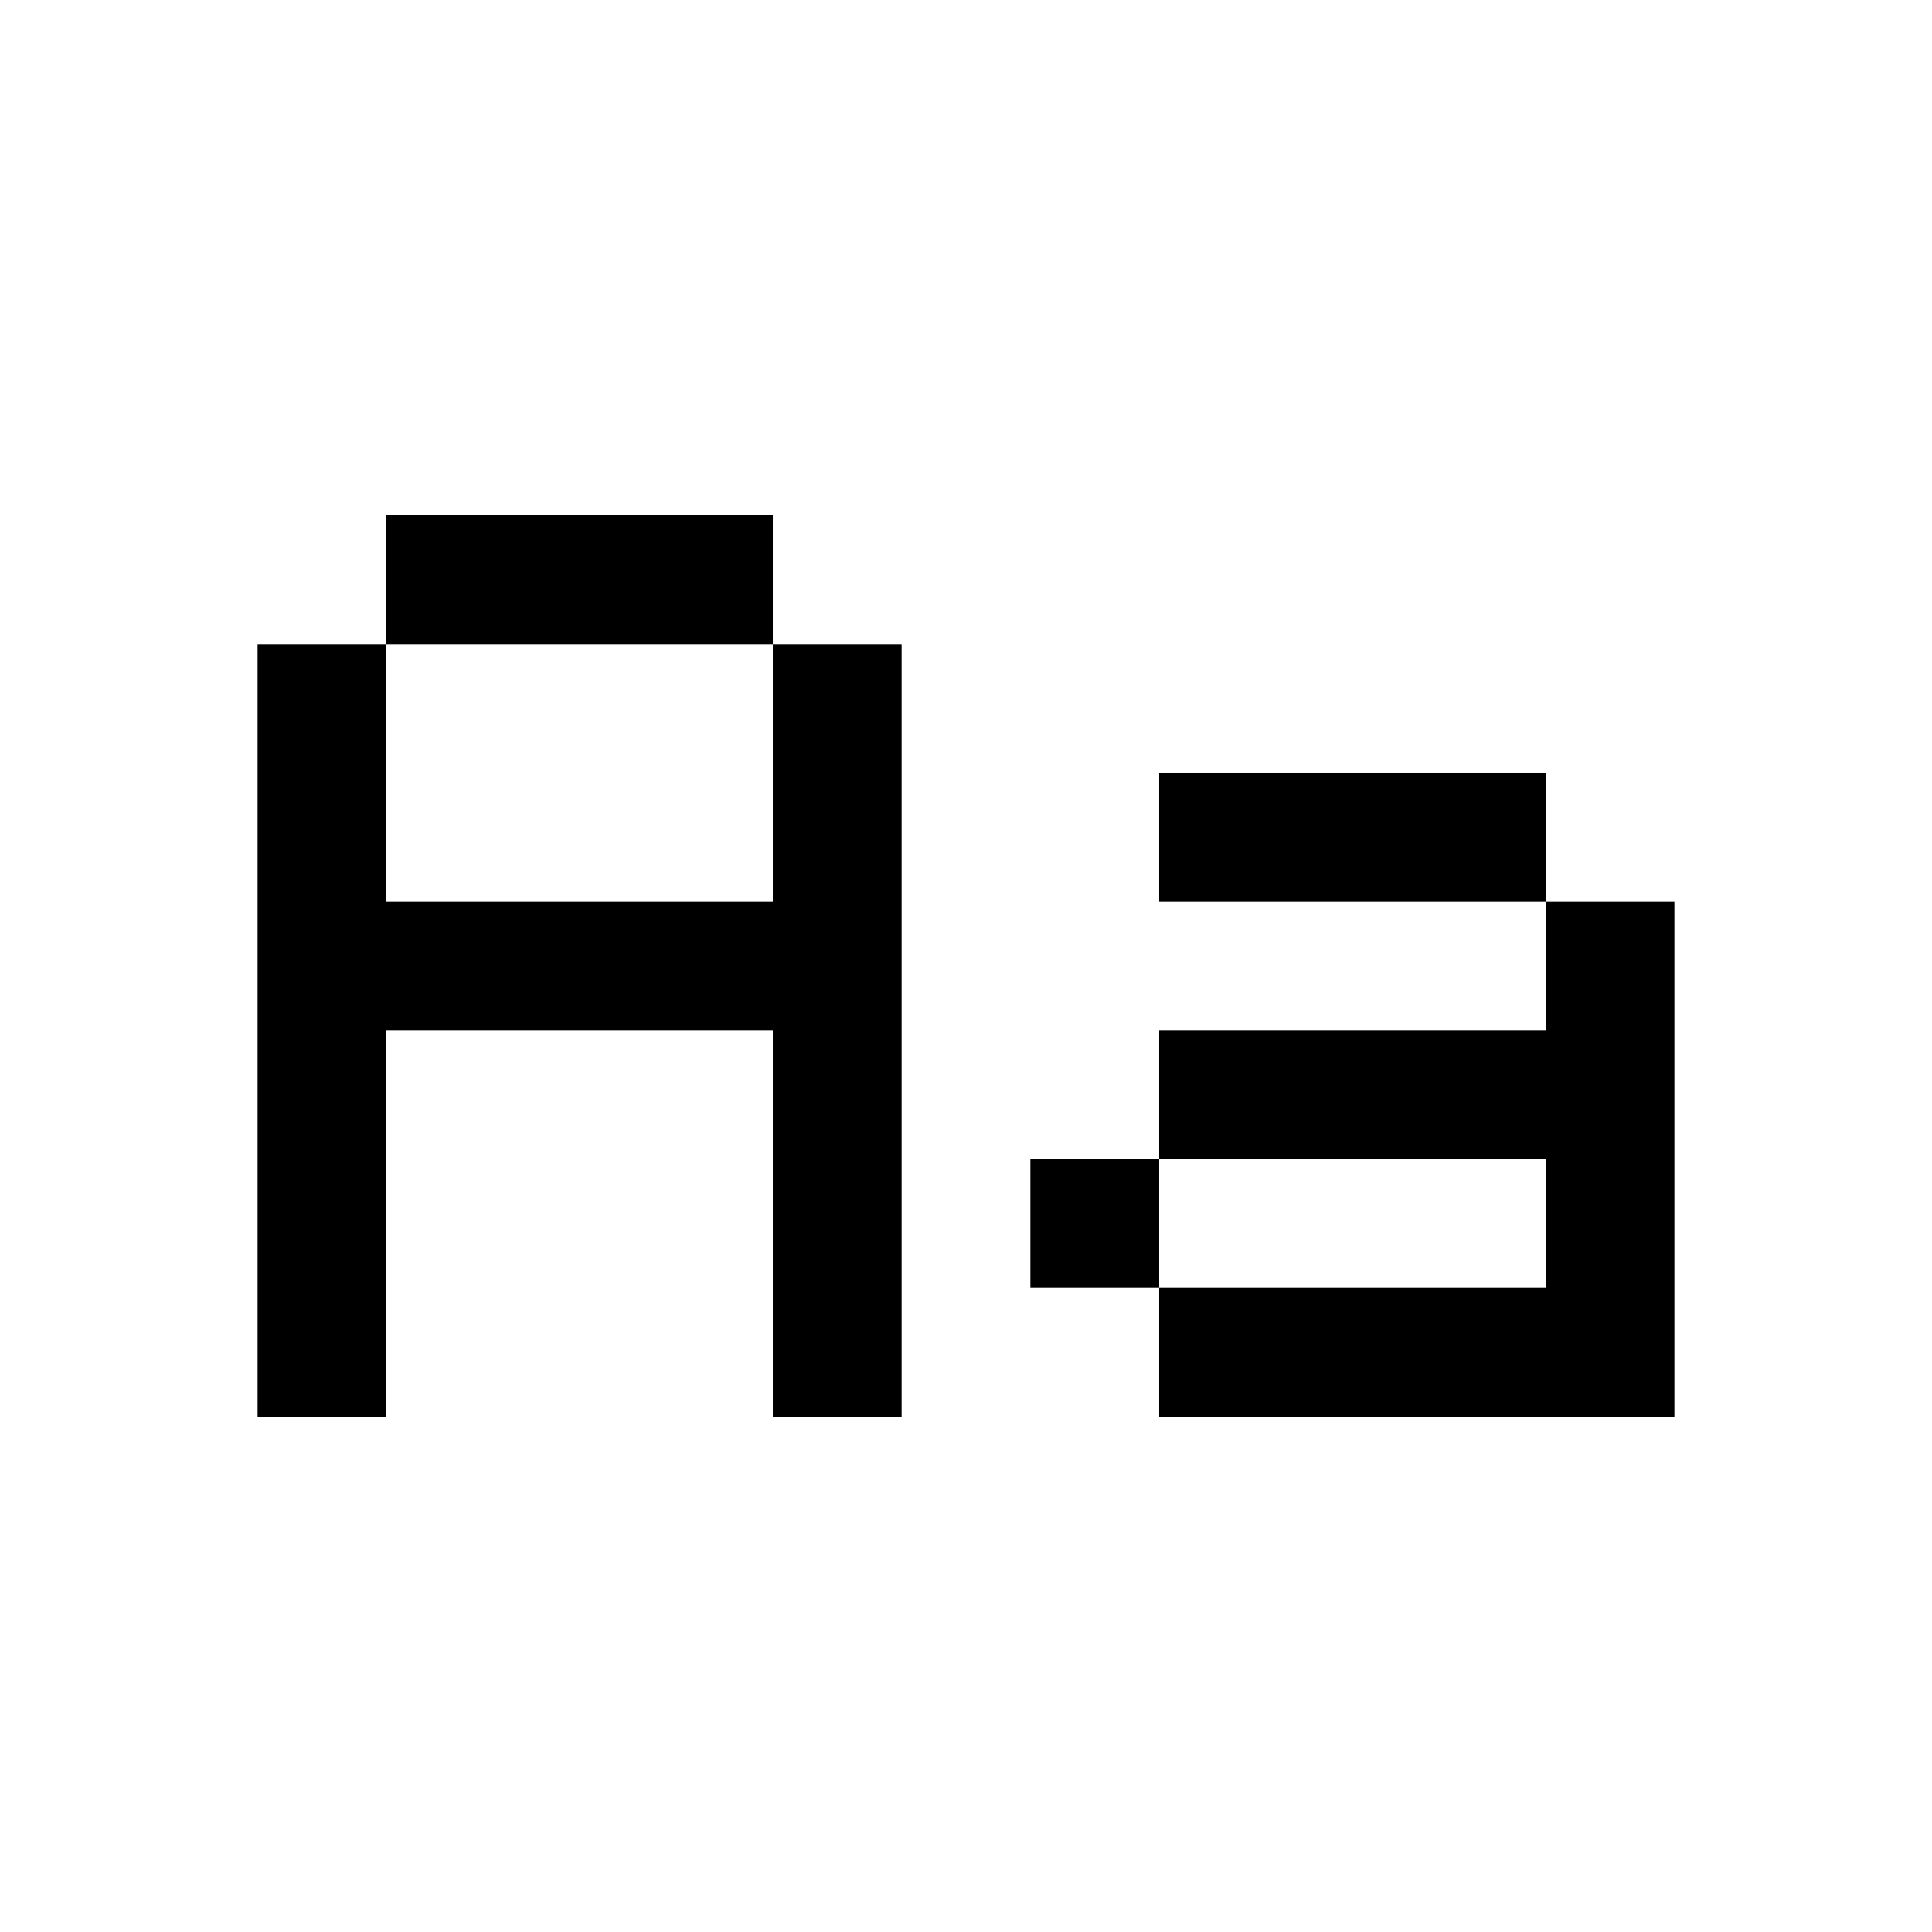
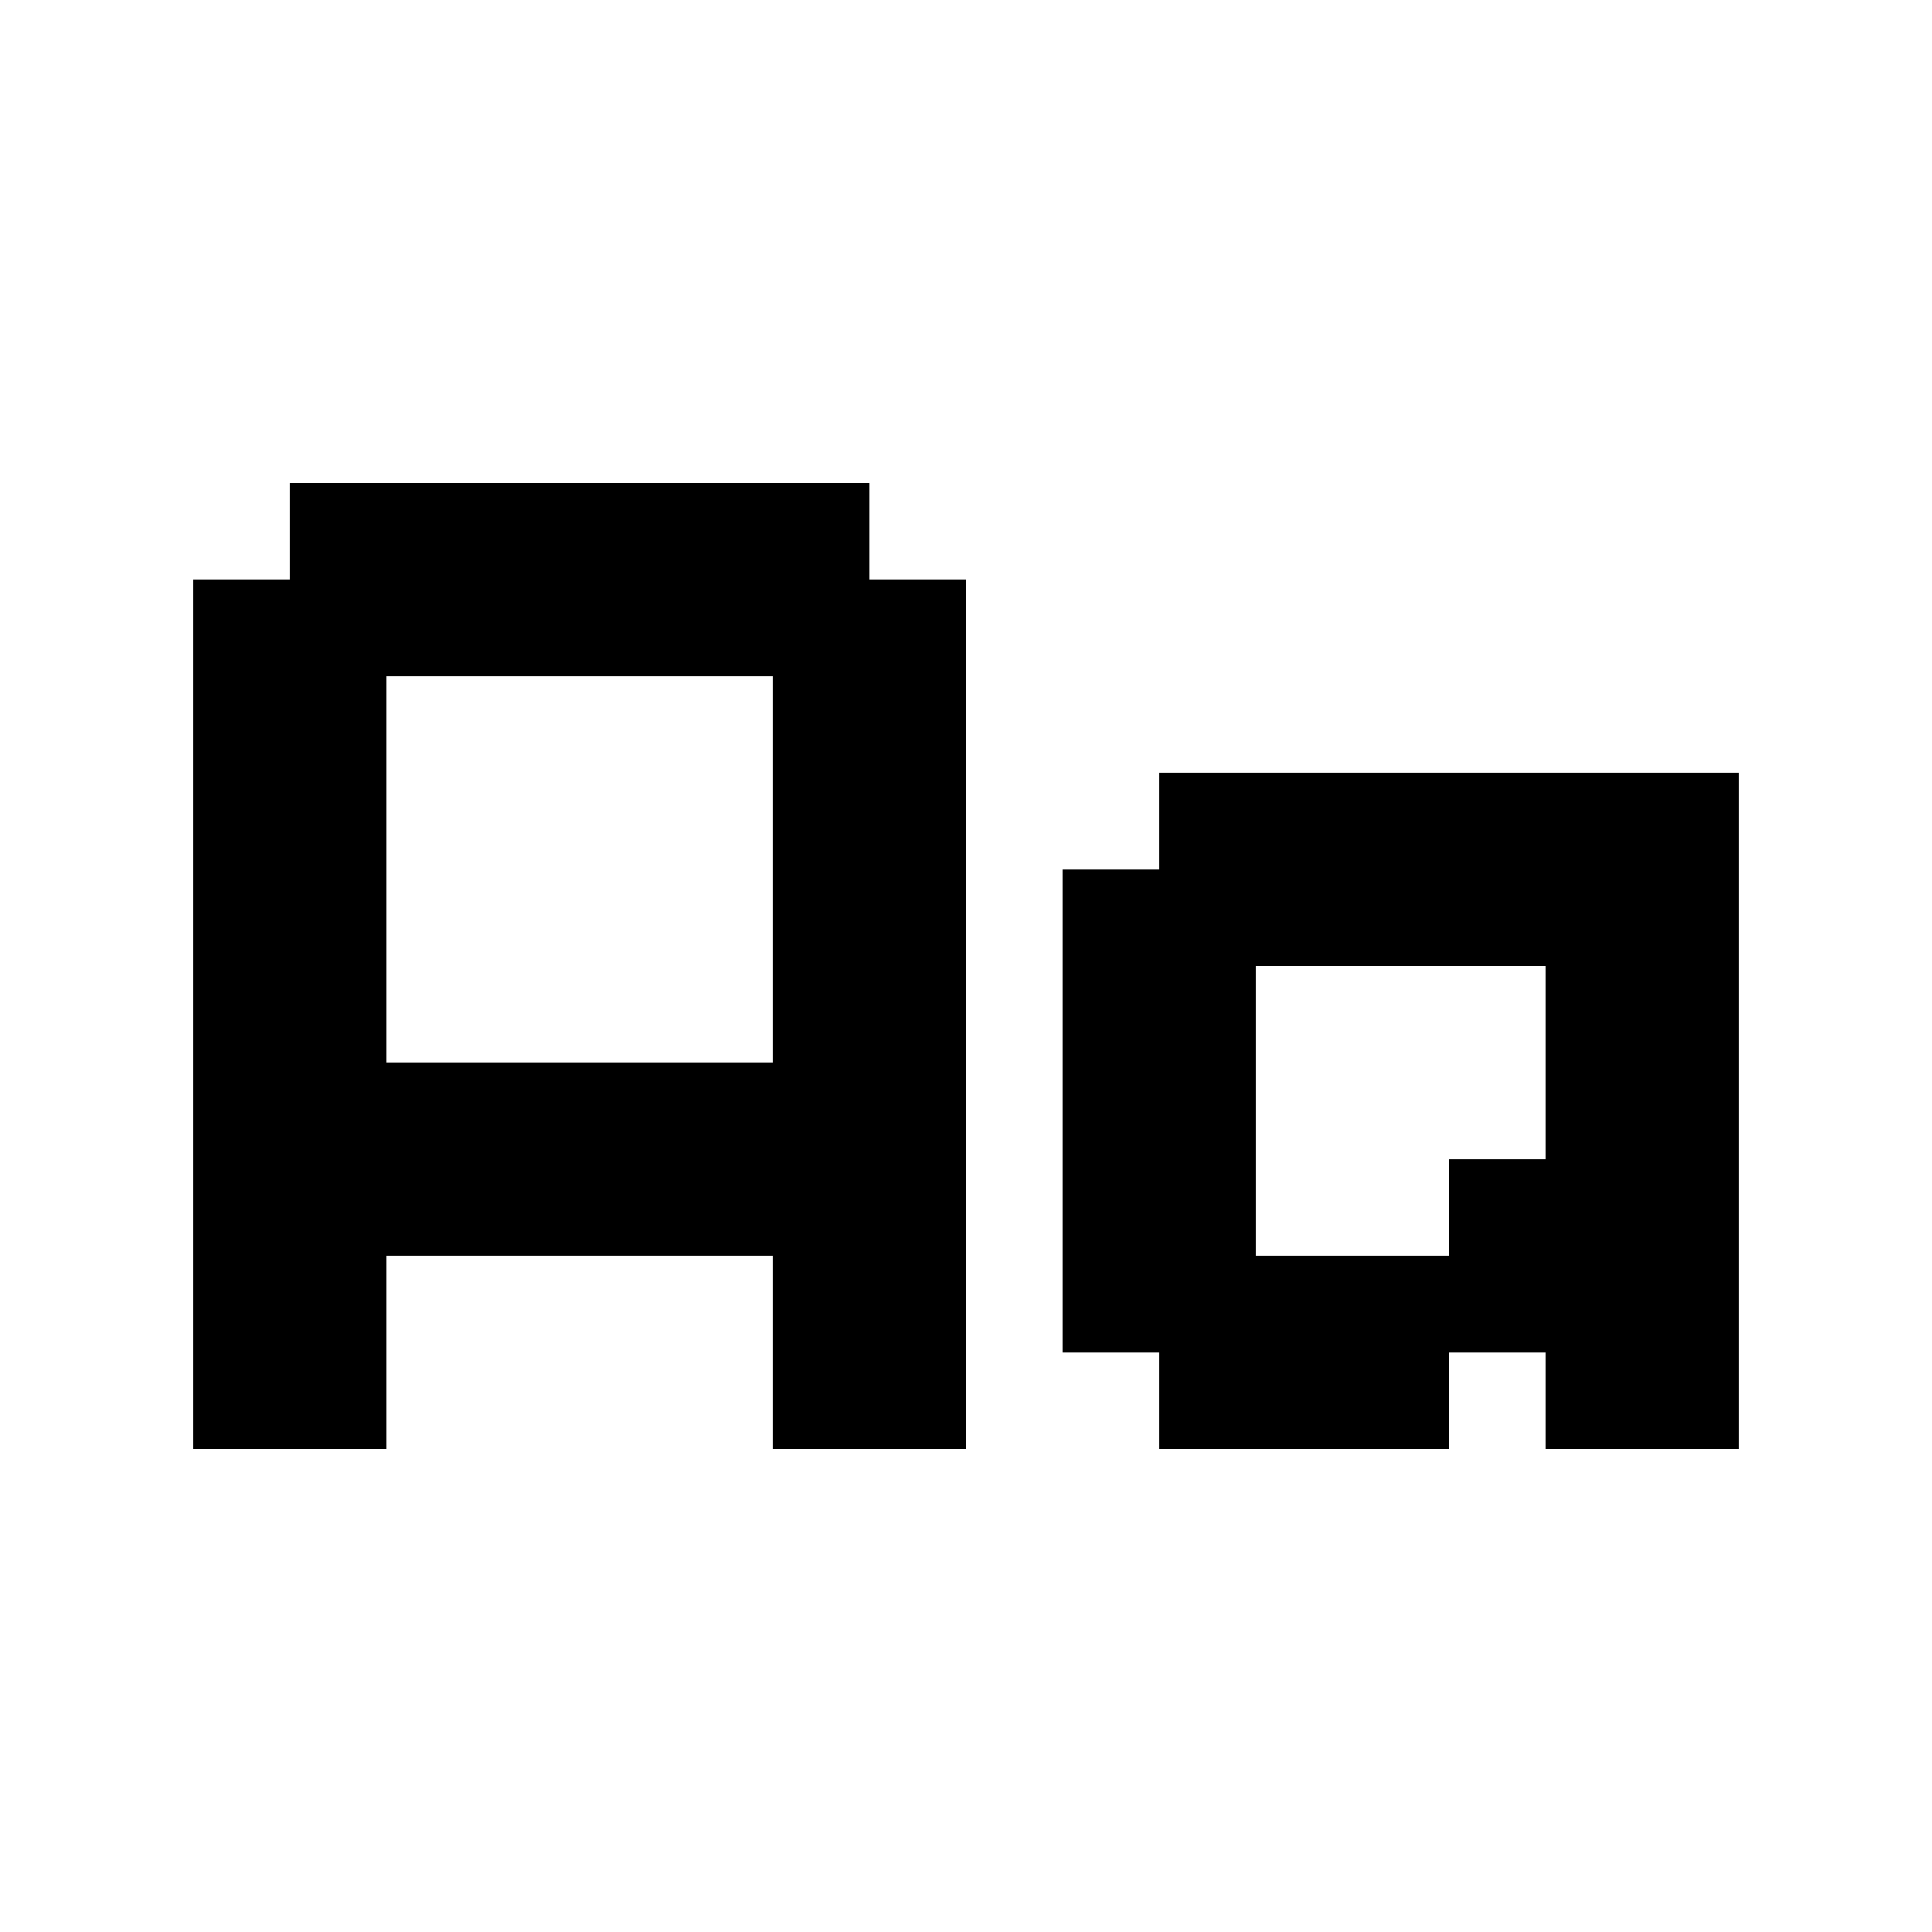
- <svg xmlns="http://www.w3.org/2000/svg" width="150" height="150" viewBox="0 0 39.687 39.688" version="1.1" id="svg1">
-   <defs id="defs1" />
-   <g id="layer1">
-     <rect style="fill:#ffffff;fill-opacity:1;stroke:#fefefe;stroke-width:0;paint-order:markers stroke fill" id="rect39" width="39.688" height="39.688" x="-7.1054274e-15" y="0" />
-     <path d="m 23.812,15.875 v 2.646 h 2.646 2.646 2.646 v -2.646 h -2.646 -2.646 z m 7.938,2.646 v 2.646 h -2.646 -2.646 -2.646 v 2.646 h 2.646 2.646 2.646 v 2.646 h -2.646 -2.646 -2.646 v 2.646 h 2.646 2.646 2.646 2.646 v -2.646 -2.646 -2.646 -2.646 z m -7.938,7.938 v -2.646 h -2.646 v 2.646 z" style="fill:#000000;fill-opacity:1;stroke:#fefefe;stroke-width:0;paint-order:markers stroke fill" id="path38" />
-     <path d="m 7.937,10.583 v 2.646 h 2.646 2.646 2.646 v -2.646 h -2.646 -2.646 z m 7.938,2.646 v 2.646 2.646 h -2.646 -2.646 -2.646 v -2.646 -2.646 h -2.646 v 2.646 2.646 2.646 2.646 2.646 2.646 h 2.646 v -2.646 -2.646 -2.646 h 2.646 2.646 2.646 v 2.646 2.646 2.646 h 2.646 v -2.646 -2.646 -2.646 -2.646 -2.646 -2.646 z" style="fill:#000000;fill-opacity:1;stroke:#fefefe;stroke-width:0;paint-order:markers stroke fill" id="path39" />
-   </g>
+ <svg xmlns="http://www.w3.org/2000/svg" version="1.1" width="20" height="20" shape-rendering="crispEdges" id="svg92">
+   <defs id="defs92" />
+   <rect style="fill:#ffffff;stroke-width:0.442;paint-order:markers stroke fill" id="rect93" width="20" height="20" x="0" y="0" />
+   <path d="m 12,8 v 1 h -1 v 1 1 1 1 1 h 1 v 1 h 1 1 1 v -1 h 1 v 1 h 1 1 V 14 13 12 11 10 9 8 h -1 -1 -1 -1 -1 z m 1,2 h 1 1 1 v 1 1 h -1 v 1 h -1 -1 v -1 -1 z" style="" id="path93" />
+   <path d="M 3,5 V 6 H 2 v 1 1 1 1 1 1 1 1 1 h 1 1 v -1 -1 h 1 1 1 1 v 1 1 h 1 1 V 14 13 12 11 10 9 8 7 6 H 9 V 5 H 8 7 6 5 4 Z m 1,2 h 1 1 1 1 v 1 1 1 1 H 7 6 5 4 V 10 9 8 Z" id="path92" />
</svg>
